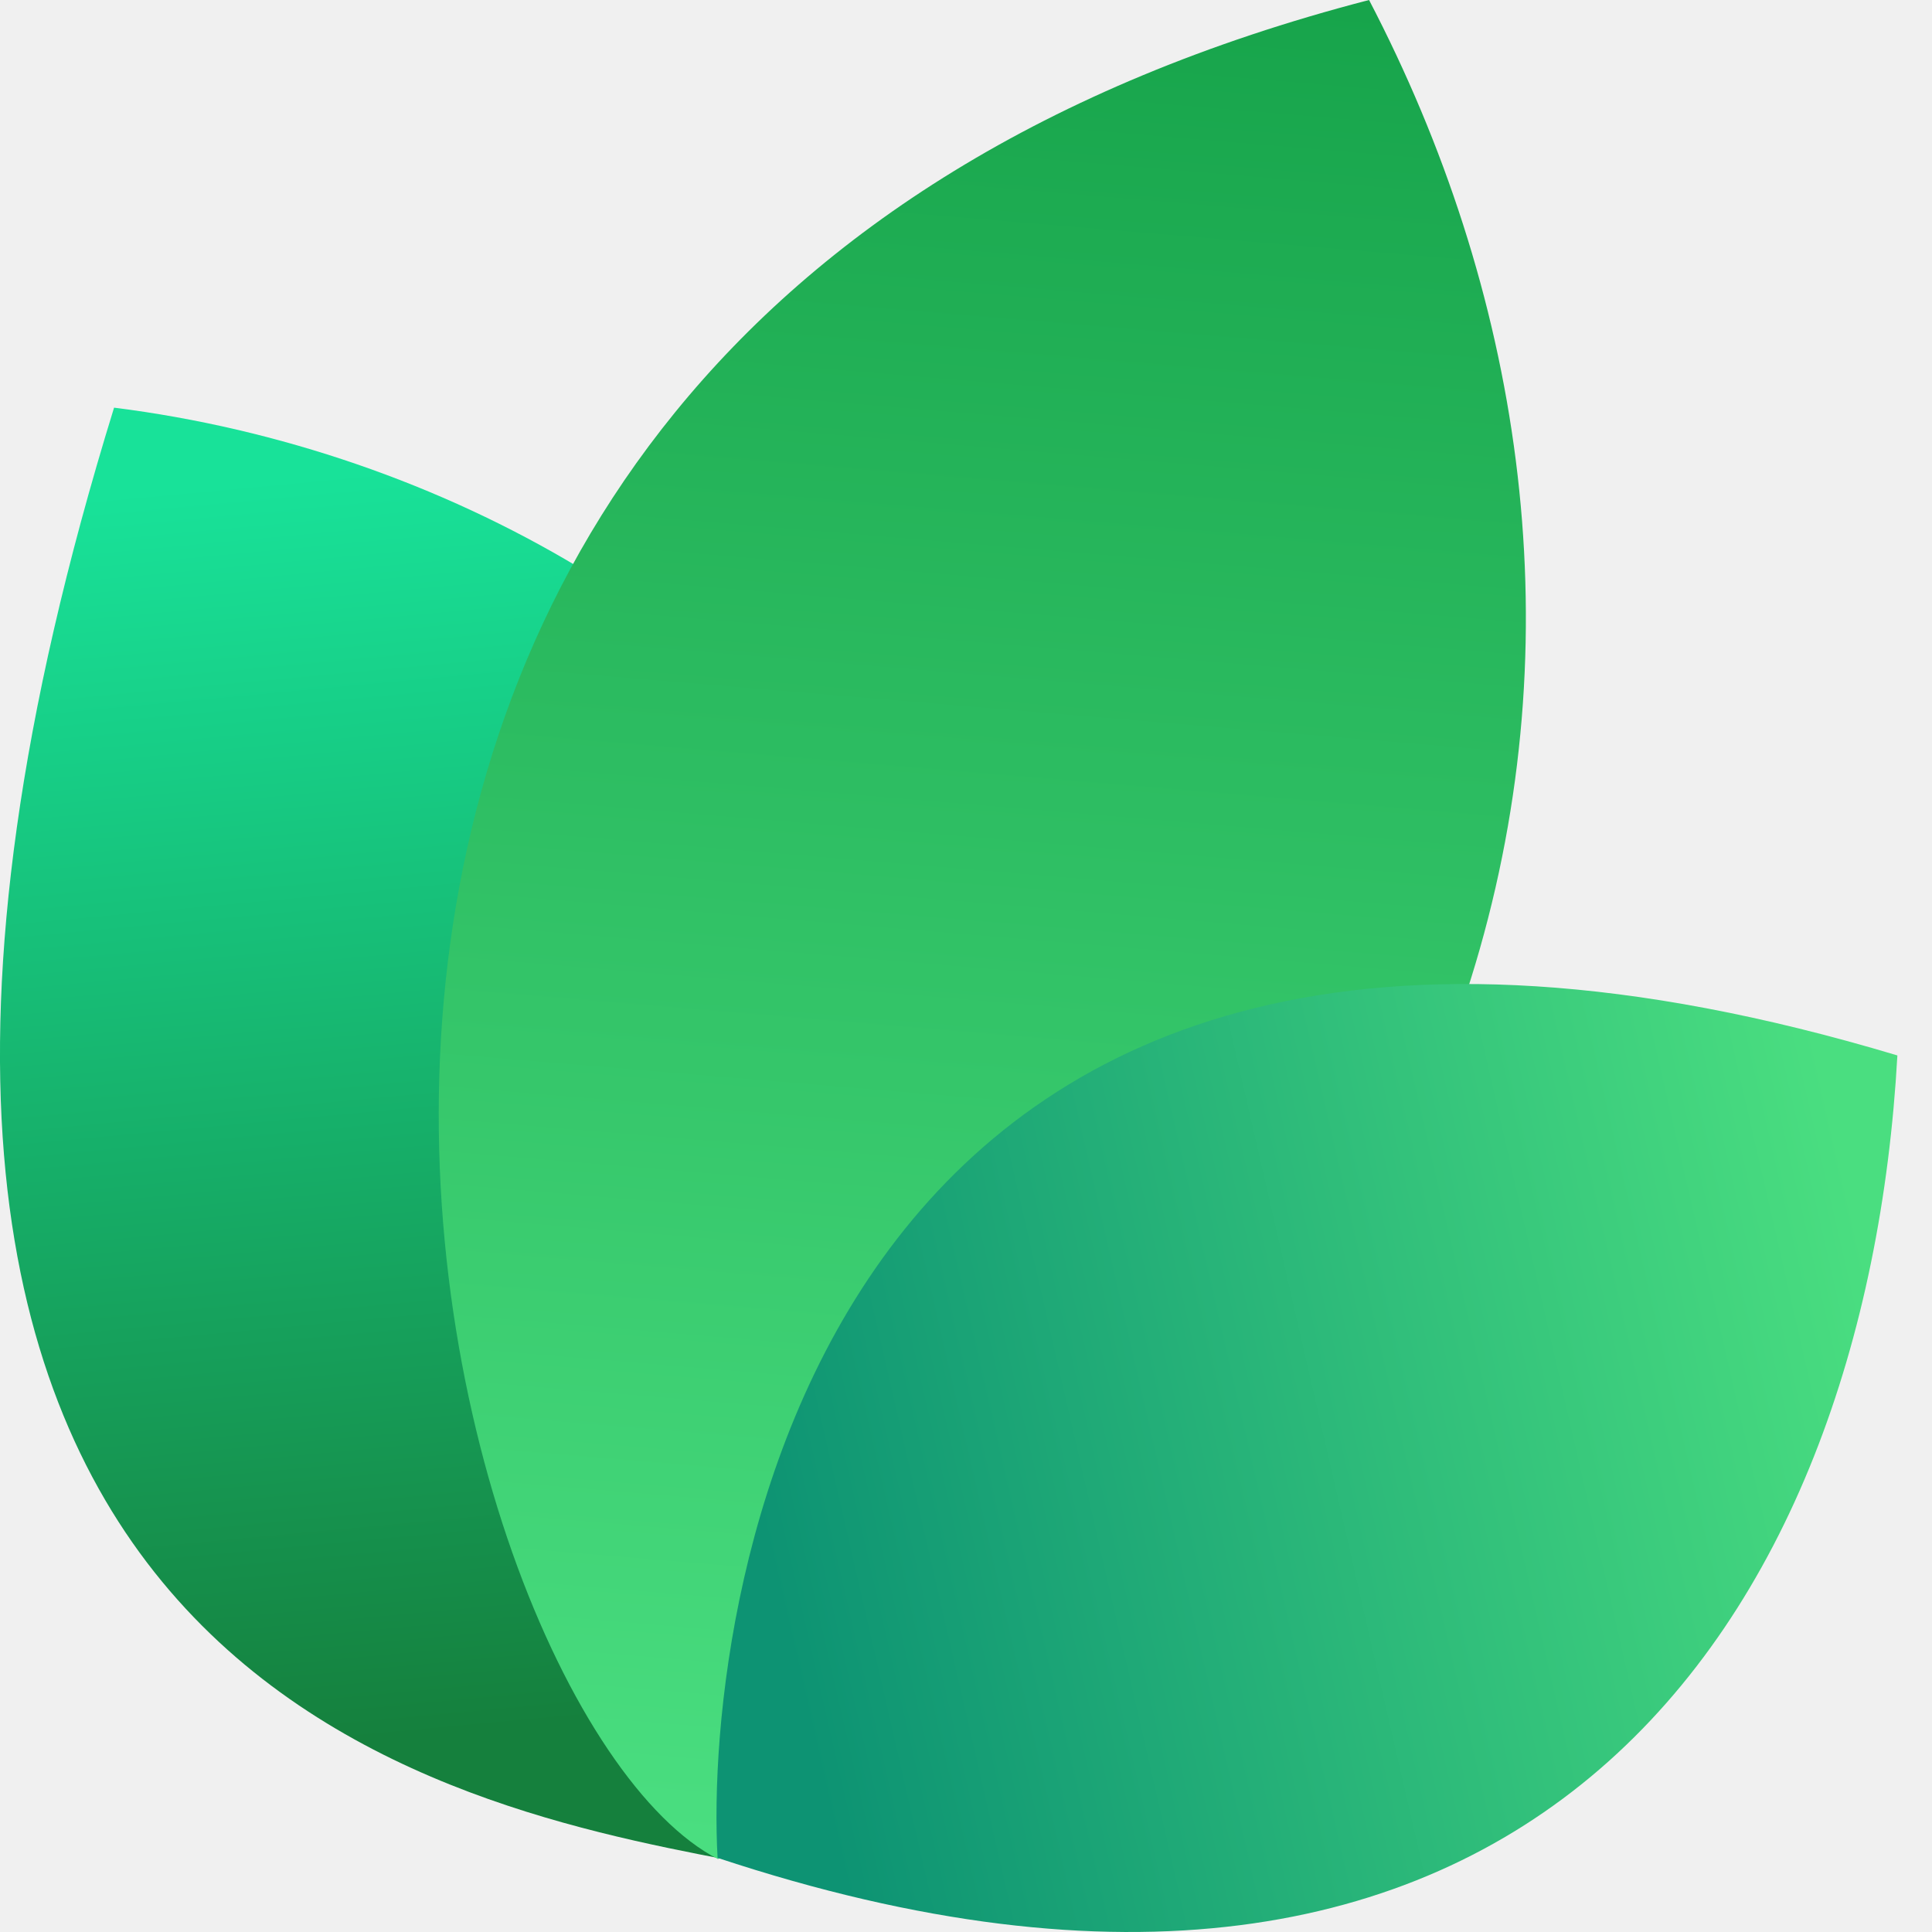
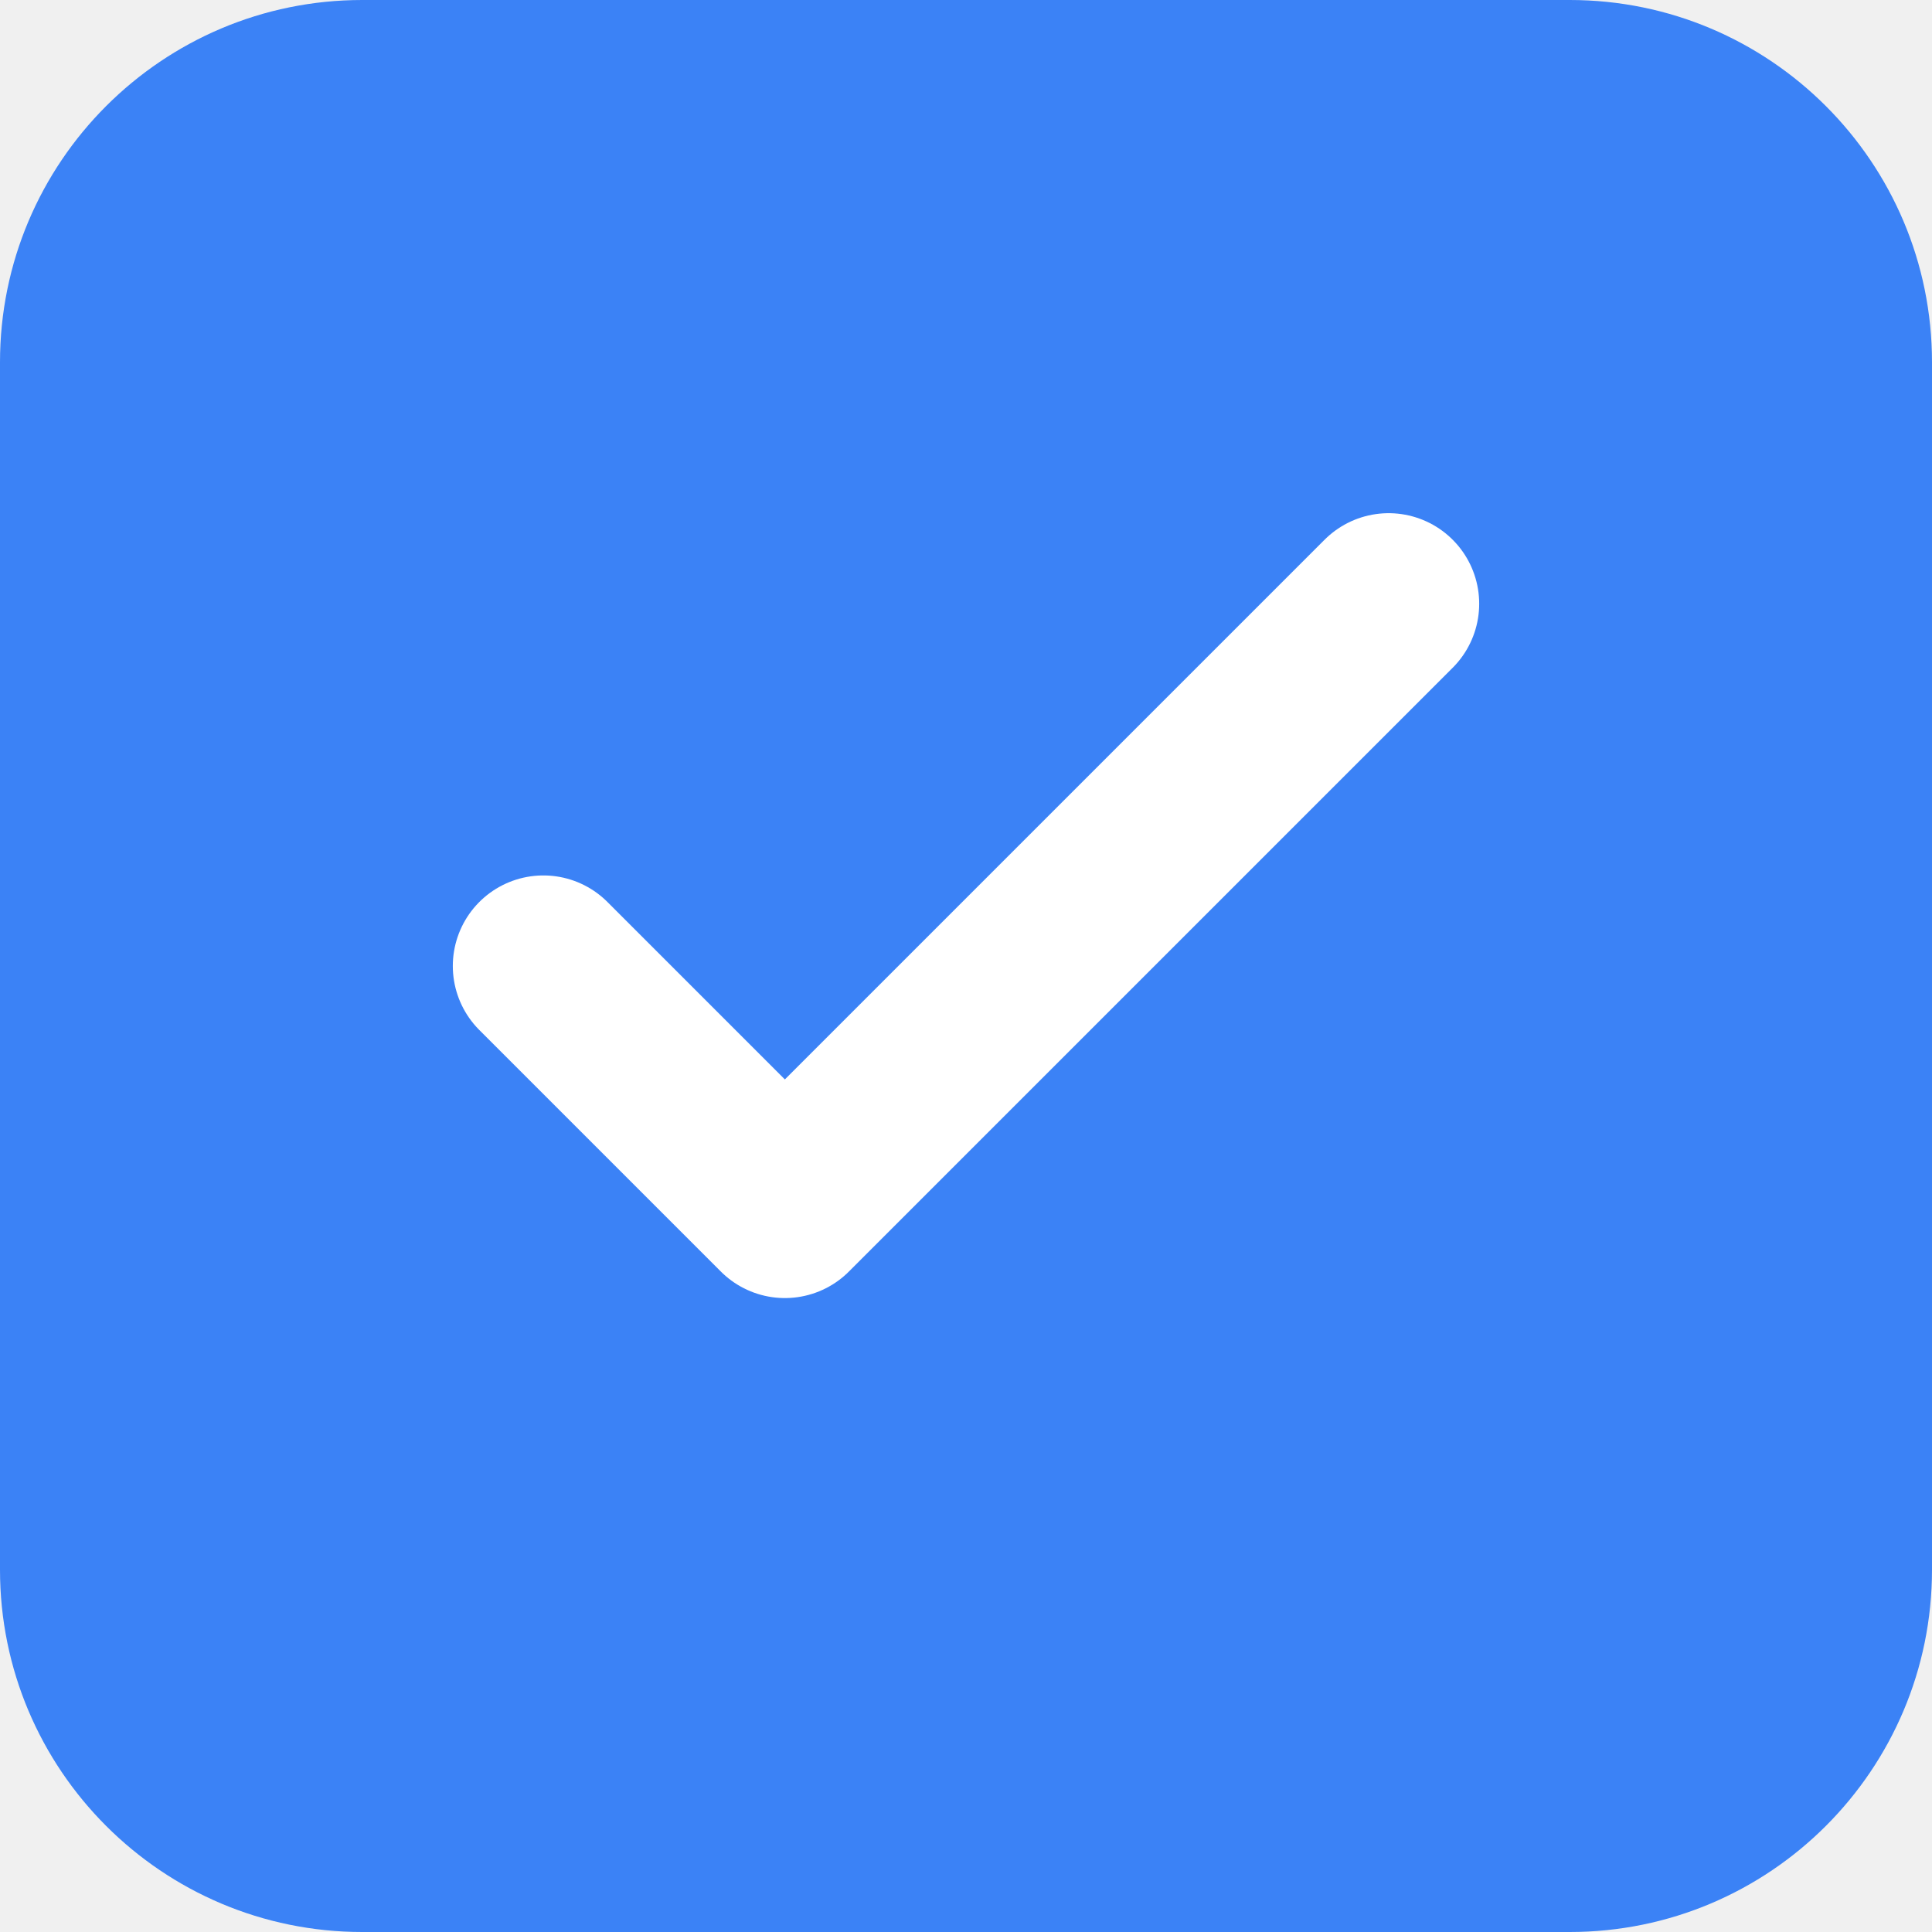
- <svg xmlns="http://www.w3.org/2000/svg" width="24" height="24" viewBox="0 0 24 24" fill="none">
-   <path d="M9.061 23.108C5.268 22.377 -3.391 20.627 1.417 5.064C9.634 6.099 16.973 14.064 9.061 23.108Z" fill="url(#paint0_linear_17557_2021)" />
-   <path d="M8.919 23.094C5.276 21.222 0.784 4.209 17.007 0C20.757 7.193 19.621 16.545 8.919 23.094Z" fill="url(#paint1_linear_17557_2021)" />
-   <path d="M8.914 23.079C8.735 19.882 10.159 9.085 23.57 13.111C23.181 20.123 18.984 26.418 8.914 23.079Z" fill="url(#paint2_linear_17557_2021)" />
-   <defs>
-     <linearGradient id="paint0_linear_17557_2021" x1="3.776" y1="5.916" x2="5.232" y2="21.559" gradientUnits="userSpaceOnUse">
-       <stop stop-color="#18E299" />
-       <stop offset="1" stop-color="#15803D" />
-     </linearGradient>
-     <linearGradient id="paint1_linear_17557_2021" x1="12.171" y1="-0.718" x2="10.19" y2="22.983" gradientUnits="userSpaceOnUse">
-       <stop stop-color="#16A34A" />
-       <stop offset="1" stop-color="#4ADE80" />
-     </linearGradient>
-     <linearGradient id="paint2_linear_17557_2021" x1="23.133" y1="15.353" x2="9.338" y2="18.52" gradientUnits="userSpaceOnUse">
-       <stop stop-color="#4ADE80" />
-       <stop offset="1" stop-color="#0D9373" />
-     </linearGradient>
-   </defs>
+ <svg xmlns="http://www.w3.org/2000/svg" width="32" height="32" viewBox="0 0 32 32" fill="none">
+   <rect width="32" height="32" rx="6" fill="#3B82F6" />
+   <path d="M9 16L13 20L23 10" stroke="white" stroke-width="3" stroke-linecap="round" stroke-linejoin="round" />
</svg>
